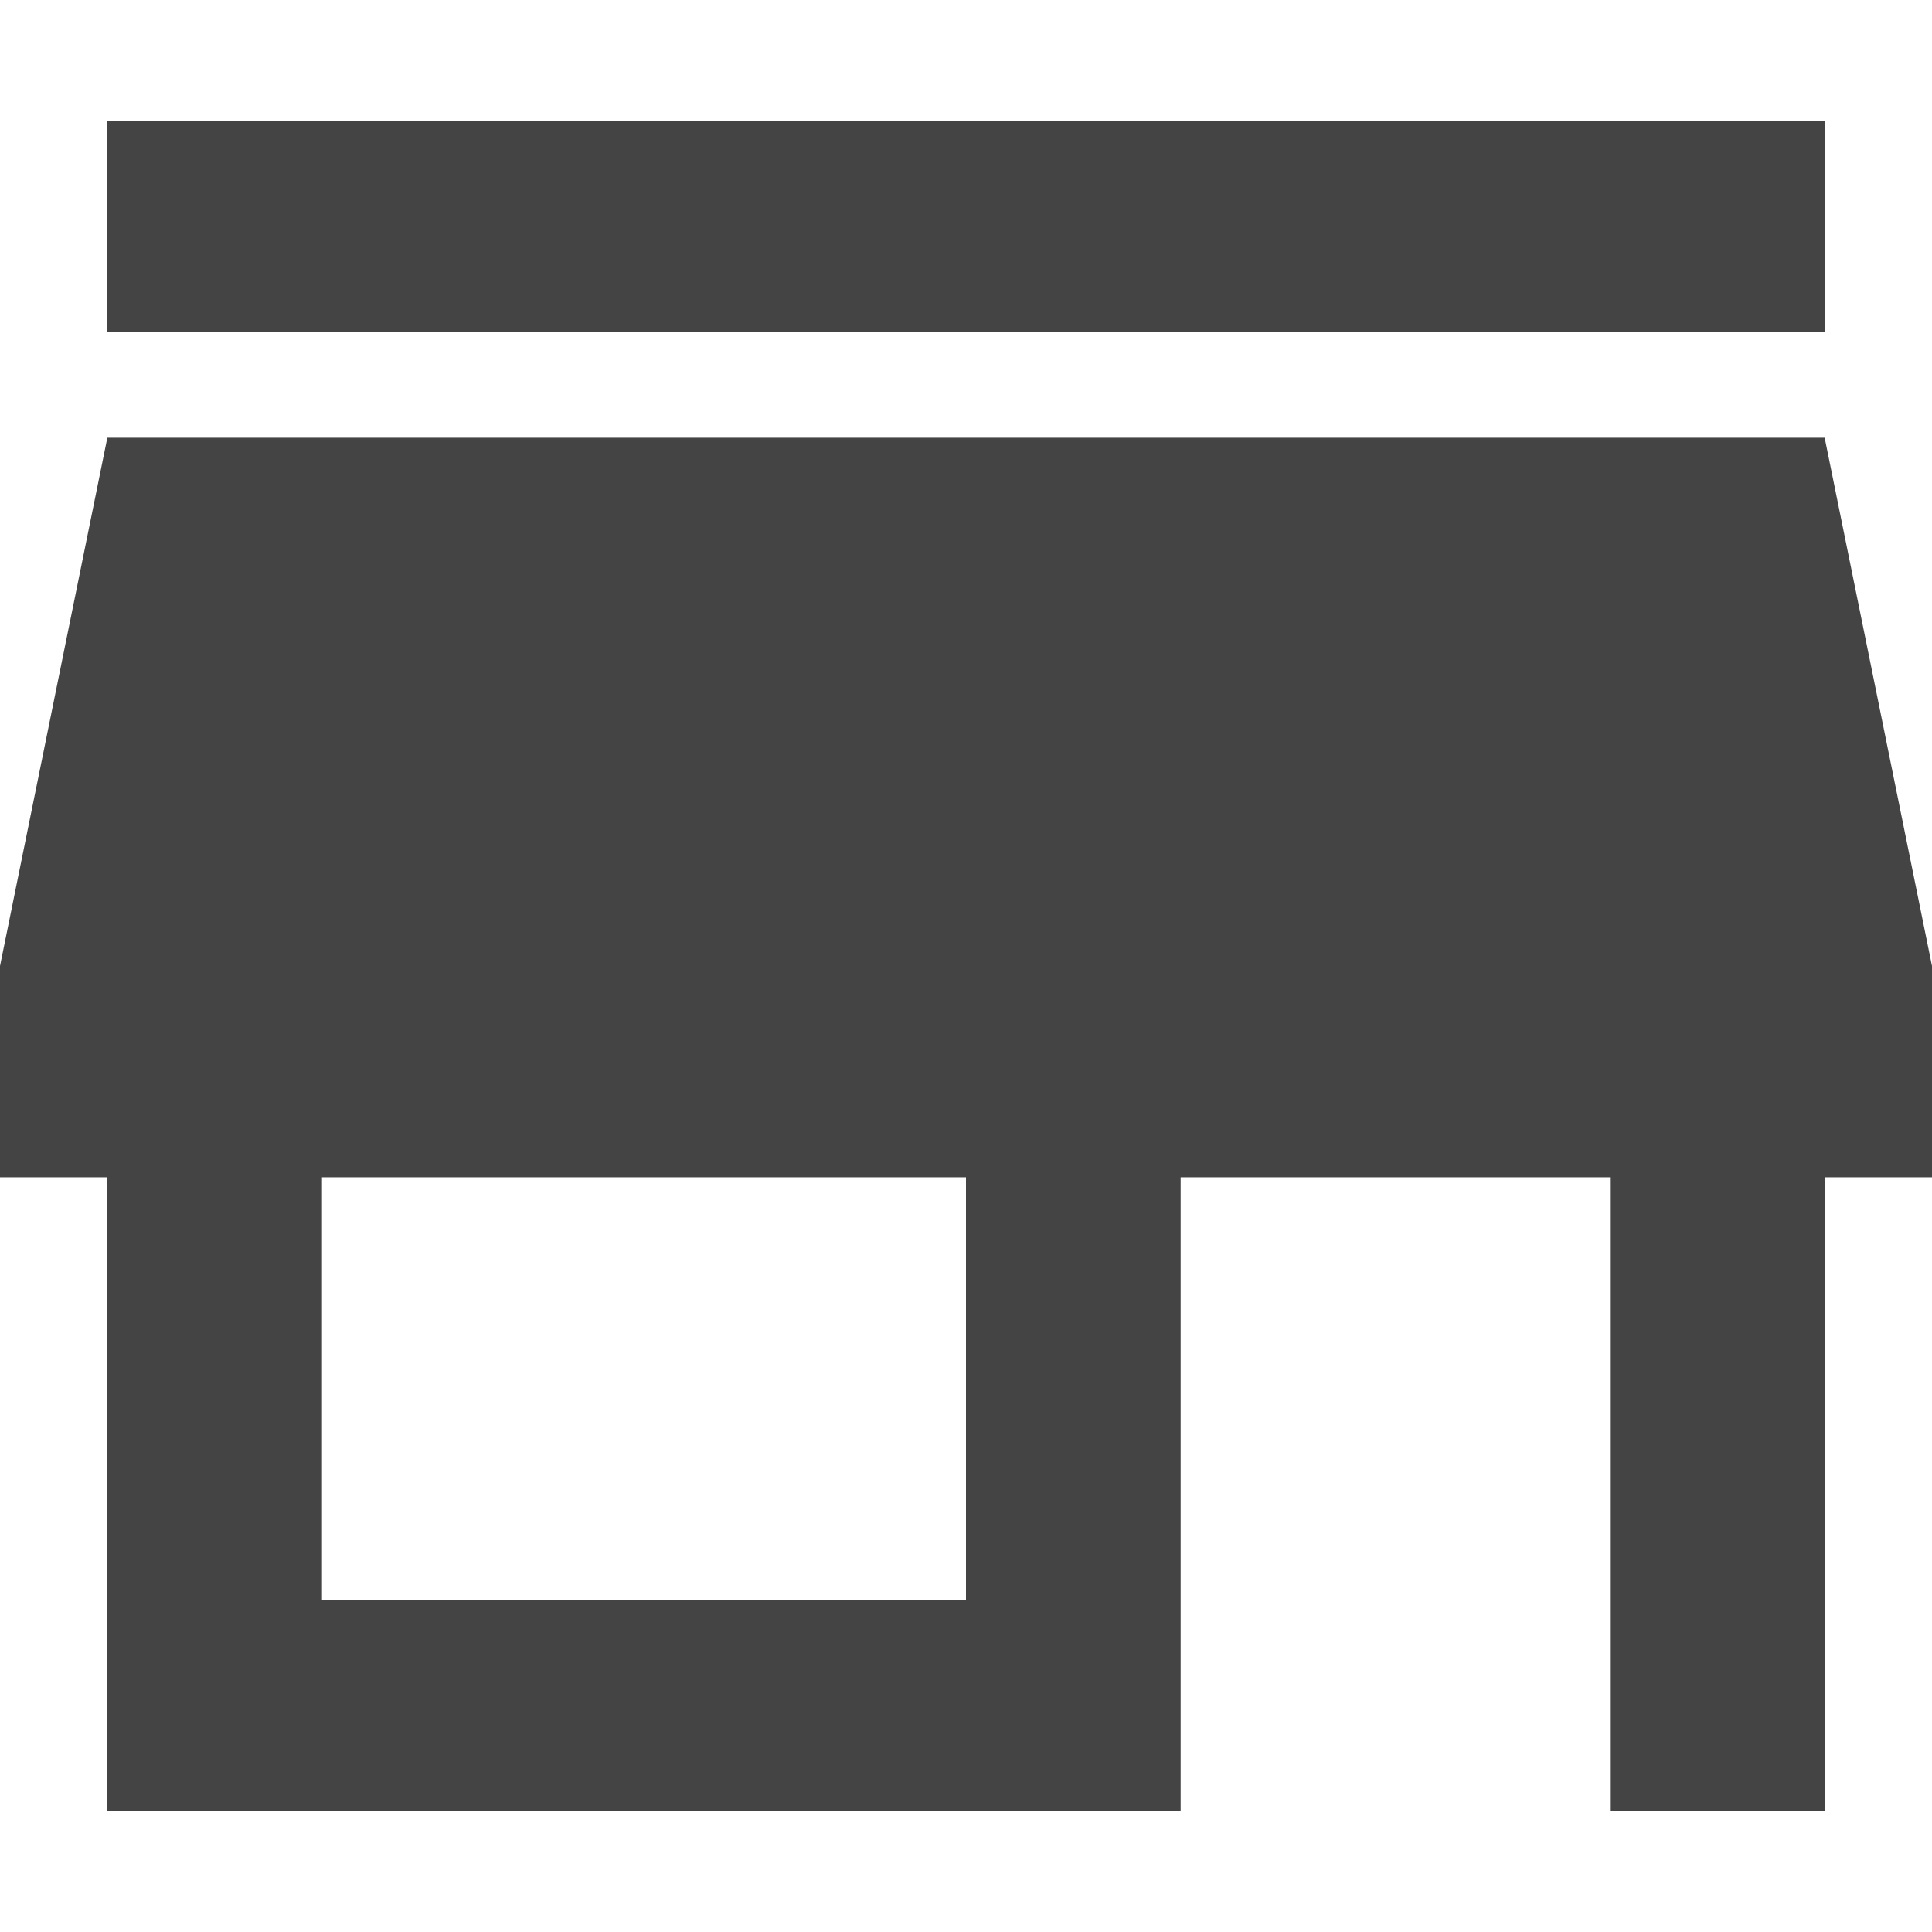
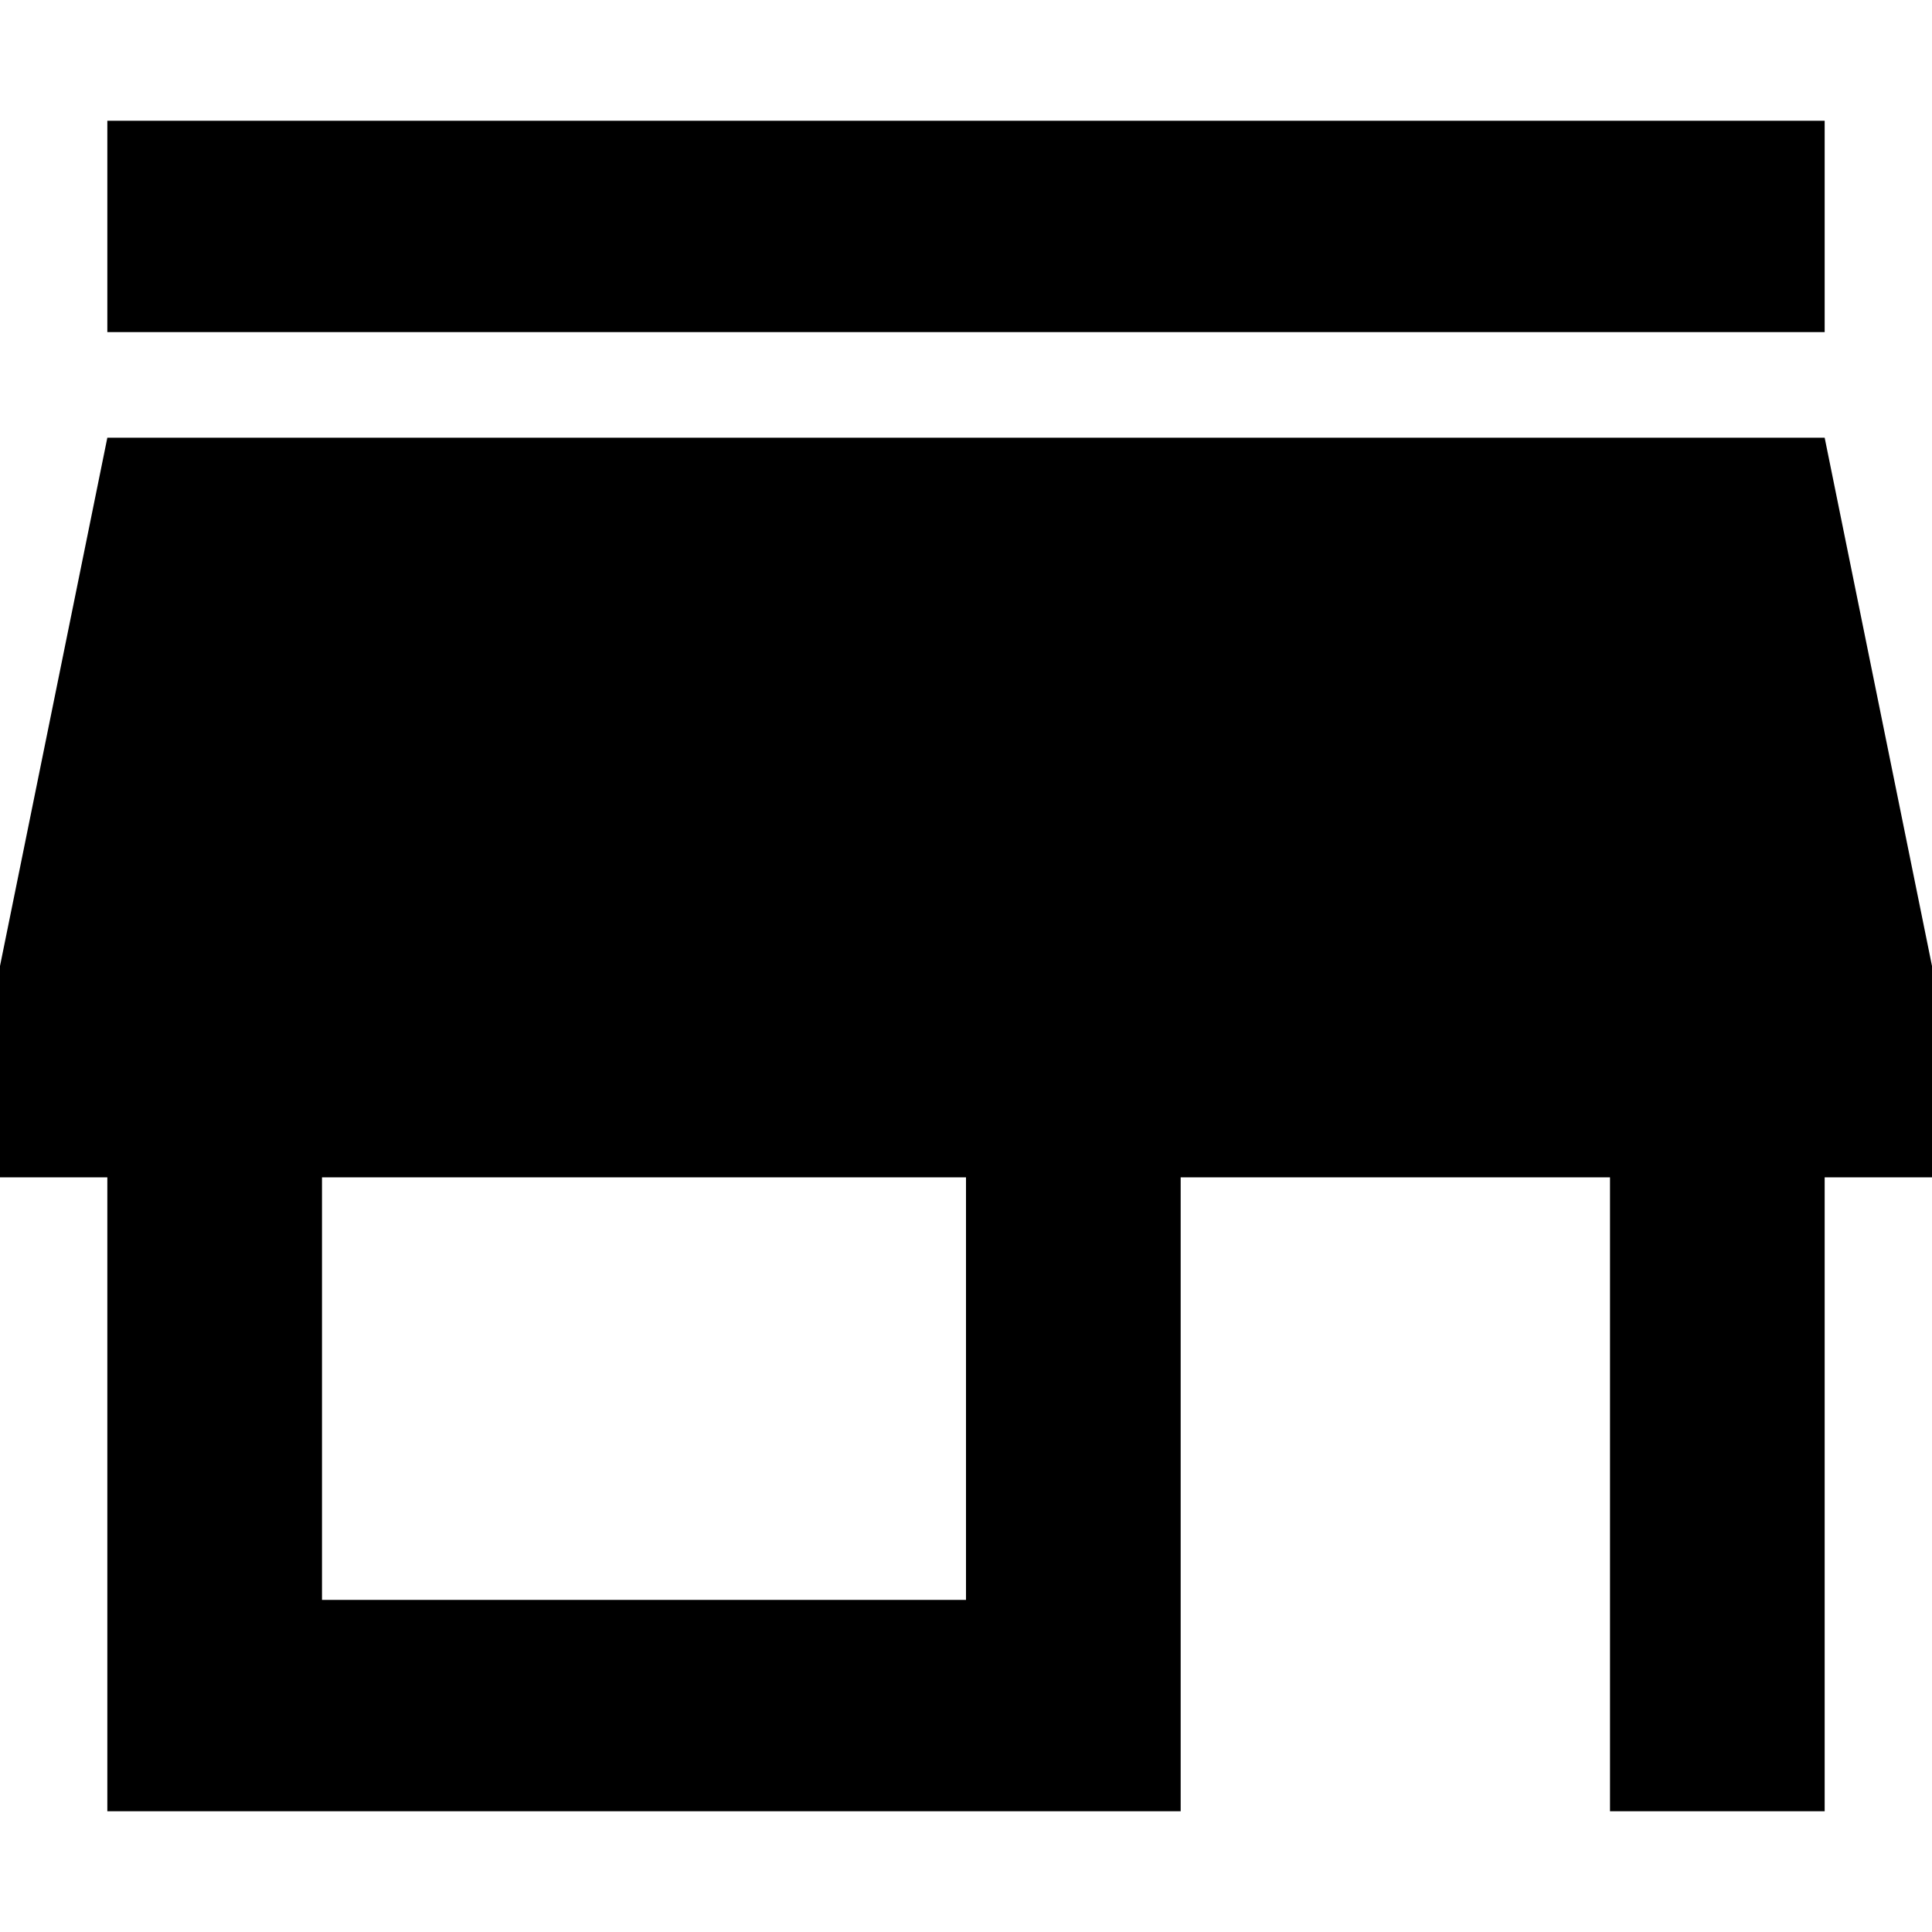
- <svg xmlns="http://www.w3.org/2000/svg" width="36" height="36" viewBox="0 0 36 36" fill="none">
-   <path fill-rule="evenodd" clip-rule="evenodd" d="M2 2.25H34V6.188H2V2.25ZM36 21.938V18L34 8.156H2L0 18V21.938H2V33.75H22V21.938H30V33.75H34V21.938H36ZM18 29.812H6V21.938H18V29.812Z" fill="#444444" />
+ <svg xmlns="http://www.w3.org/2000/svg" preserveAspectRatio="xMidYMid meet" viewBox="0 0 36 36" fill="currentColor">
+   <path fill-rule="evenodd" clip-rule="evenodd" d="M2 2.25H34V6.188H2V2.25ZM36 21.938V18L34 8.156H2L0 18V21.938H2V33.75H22V21.938H30V33.75H34V21.938H36ZM18 29.812H6V21.938H18V29.812Z" fill="currentColor" />
</svg>
